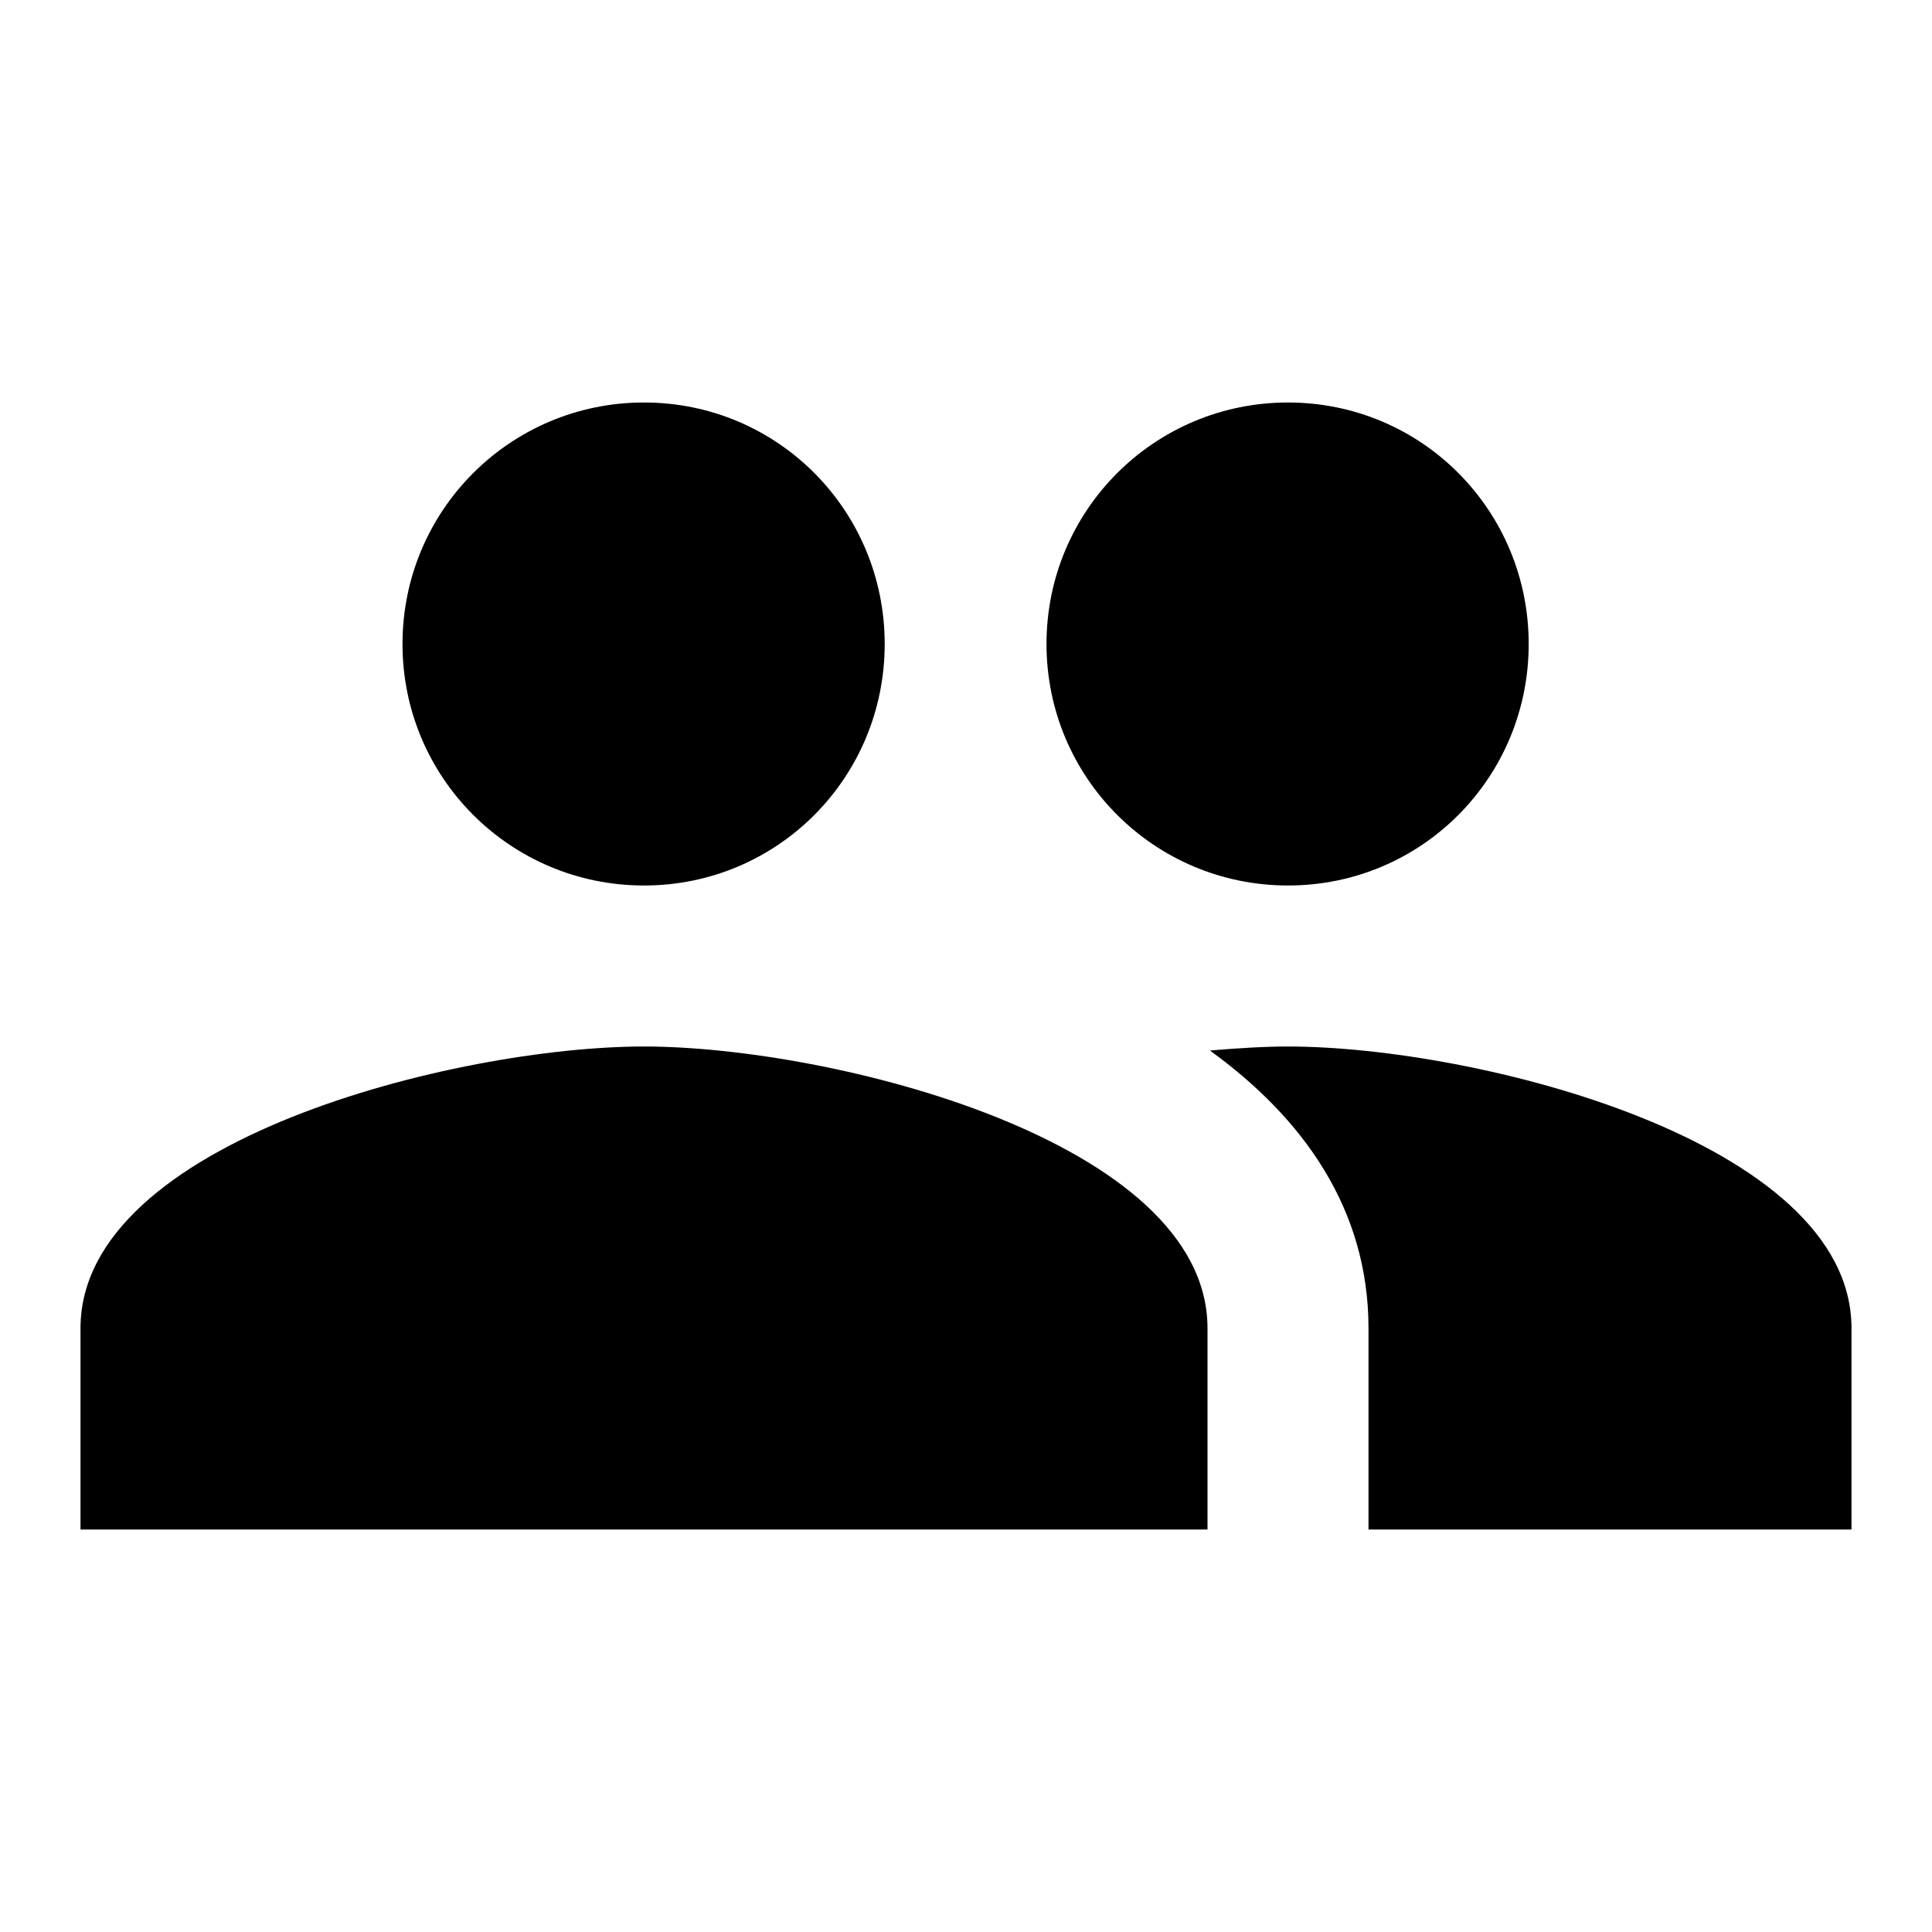
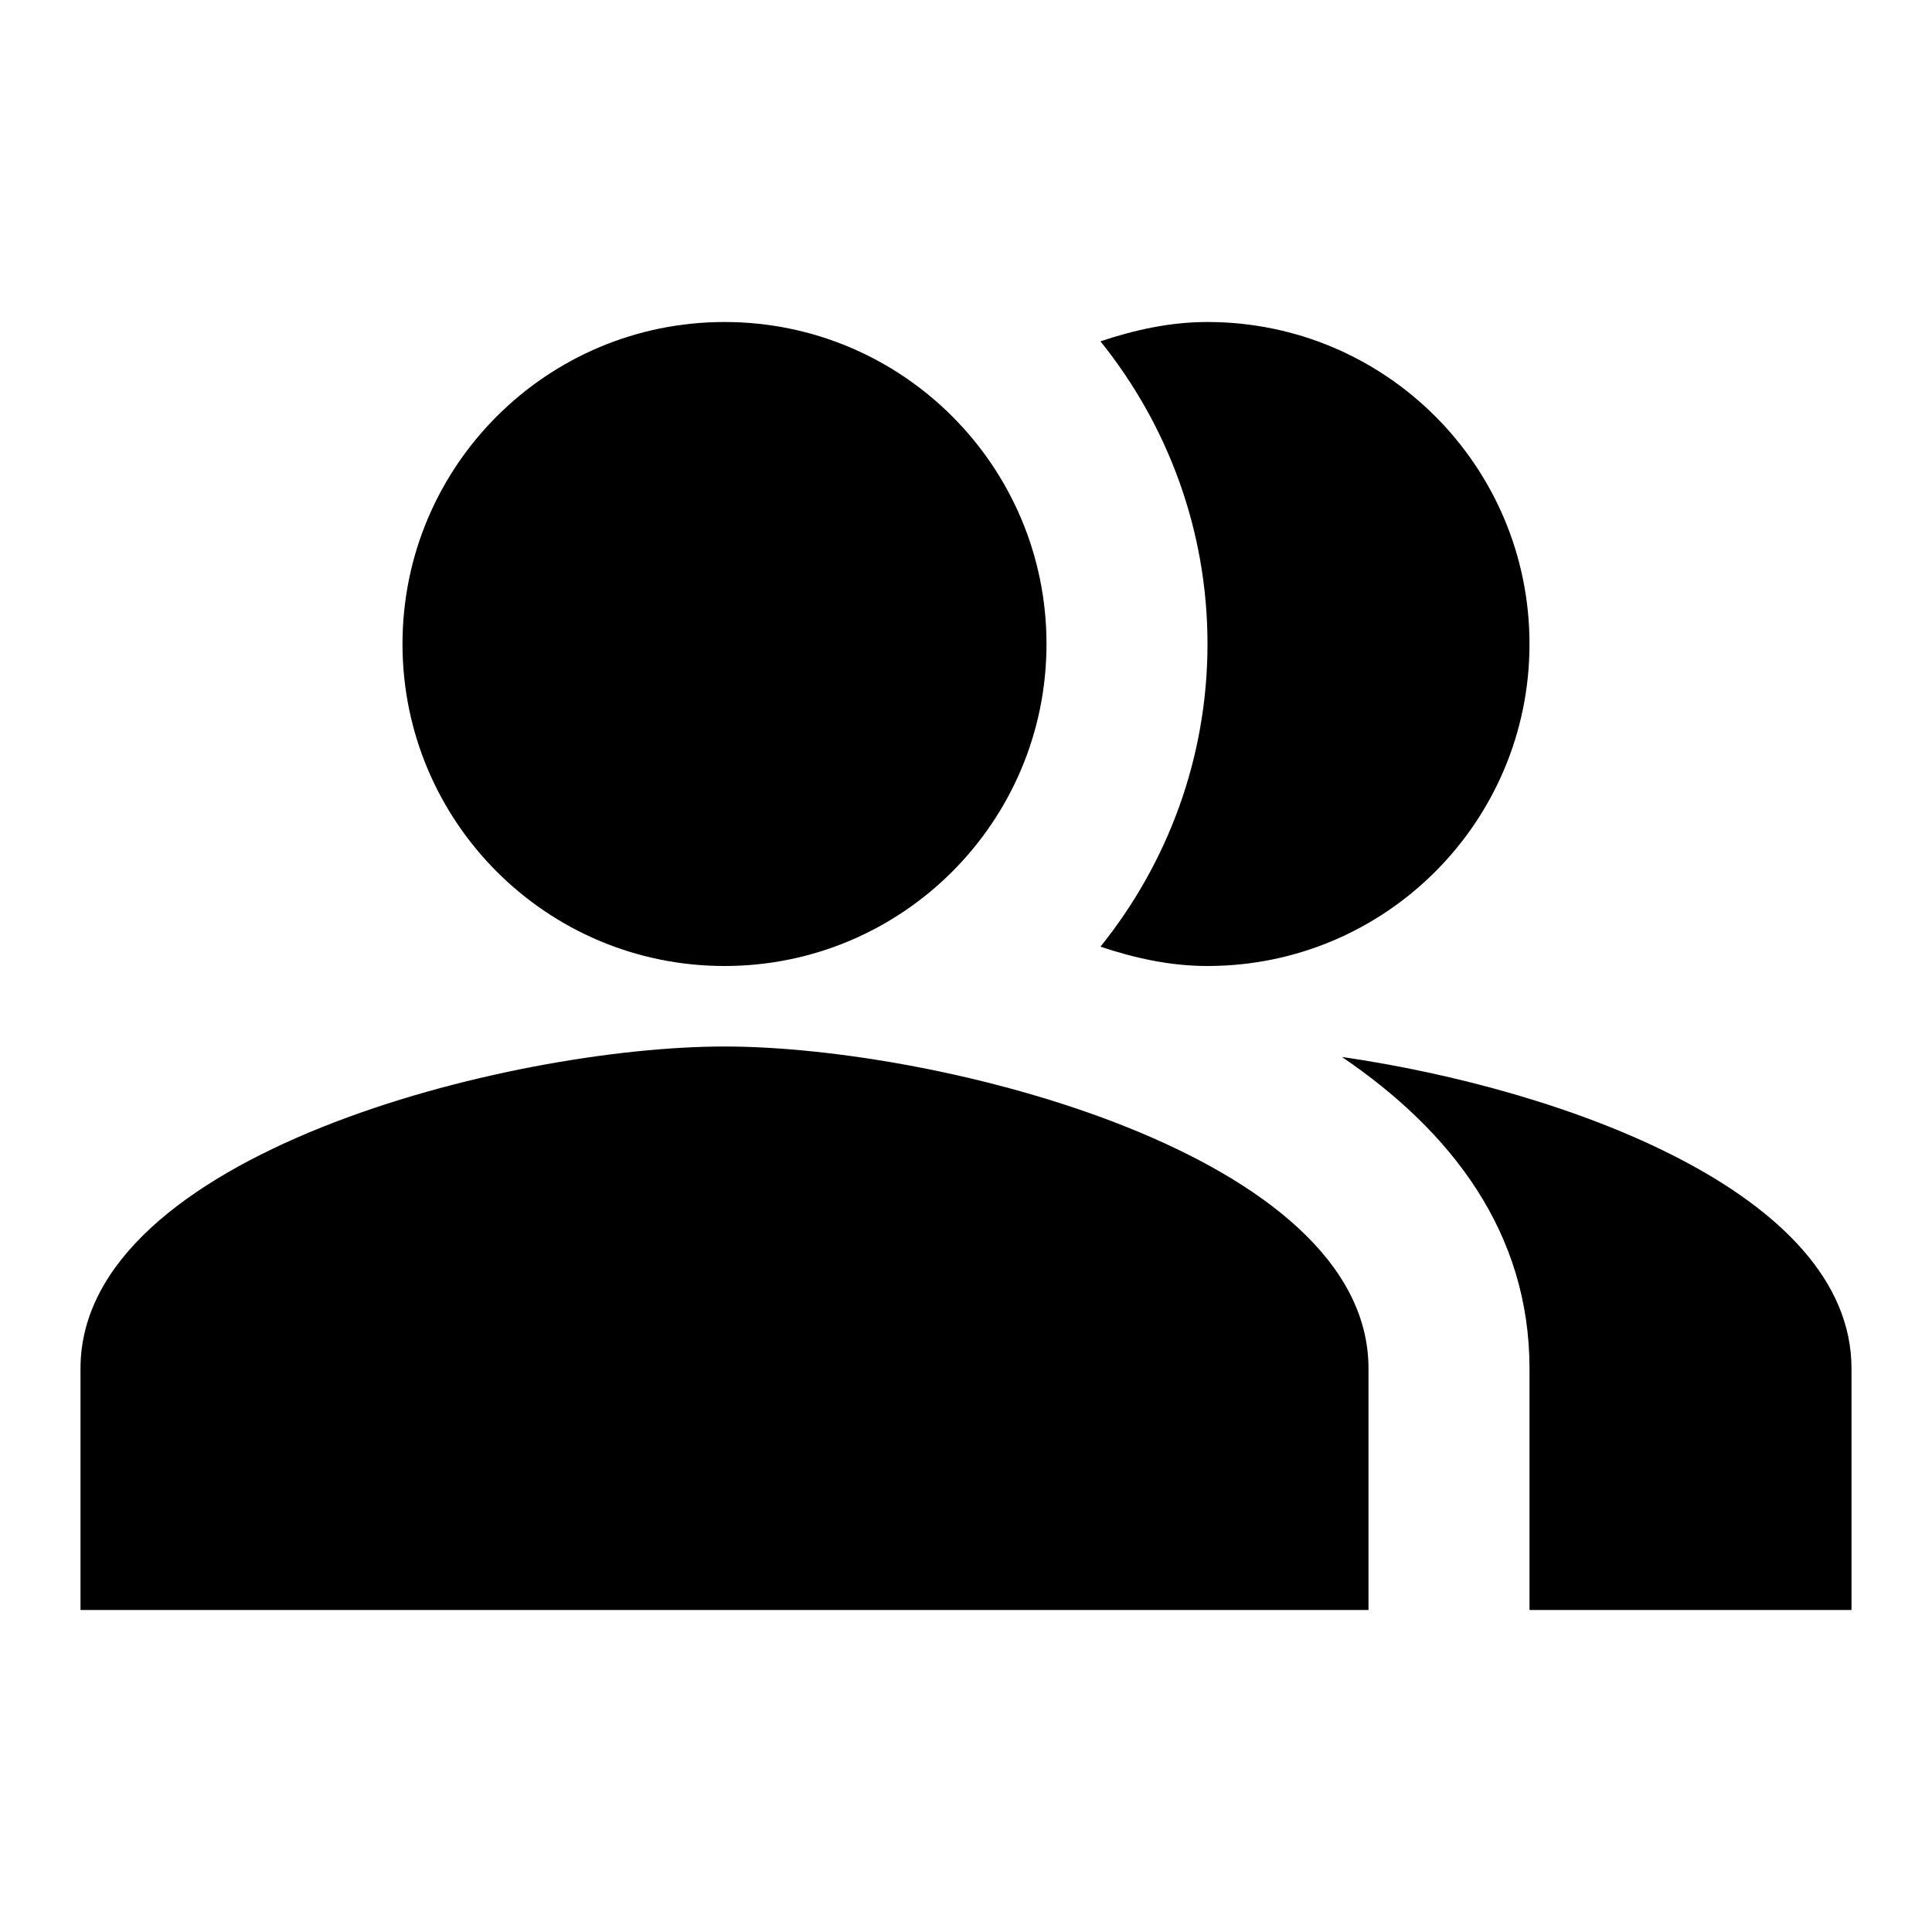
- <svg xmlns="http://www.w3.org/2000/svg" height="24px" viewBox="0 0 24 24" width="24px" fill="#000000">
-   <path d="M0 0h24v24H0z" fill="none" />
-   <path d="M16 11c1.66 0 2.99-1.34 2.99-3S17.66 5 16 5c-1.66 0-3 1.34-3 3s1.34 3 3 3zm-8 0c1.66 0 2.99-1.34 2.99-3S9.66 5 8 5C6.34 5 5 6.34 5 8s1.34 3 3 3zm0 2c-2.33 0-7 1.17-7 3.5V19h14v-2.5c0-2.33-4.67-3.5-7-3.5zm8 0c-.29 0-.62.02-.97.05 1.16.84 1.97 1.97 1.97 3.45V19h6v-2.5c0-2.33-4.67-3.5-7-3.5z" />
+ <svg xmlns="http://www.w3.org/2000/svg" enable-background="new 0 0 24 24" height="24px" viewBox="0 0 24 24" width="24px" fill="#000000">
+   <g>
+     <rect fill="none" height="24" width="24" />
+   </g>
+   <g>
+     <g />
+     <g>
+       <g>
+         <path d="M16.67,13.13C18.04,14.06,19,15.32,19,17v3h4v-3 C23,14.82,19.43,13.53,16.67,13.13z" fill-rule="evenodd" />
+       </g>
+       <g>
+         <circle cx="9" cy="8" fill-rule="evenodd" r="4" />
+       </g>
+       <g>
+         <path d="M15,12c2.21,0,4-1.79,4-4c0-2.21-1.79-4-4-4c-0.47,0-0.91,0.1-1.33,0.24 C14.5,5.27,15,6.58,15,8s-0.5,2.73-1.33,3.76C14.09,11.9,14.53,12,15,12z" fill-rule="evenodd" />
+       </g>
+       <g>
+         <path d="M9,13c-2.67,0-8,1.34-8,4v3h16v-3C17,14.34,11.67,13,9,13z" fill-rule="evenodd" />
+       </g>
+     </g>
+   </g>
</svg>
